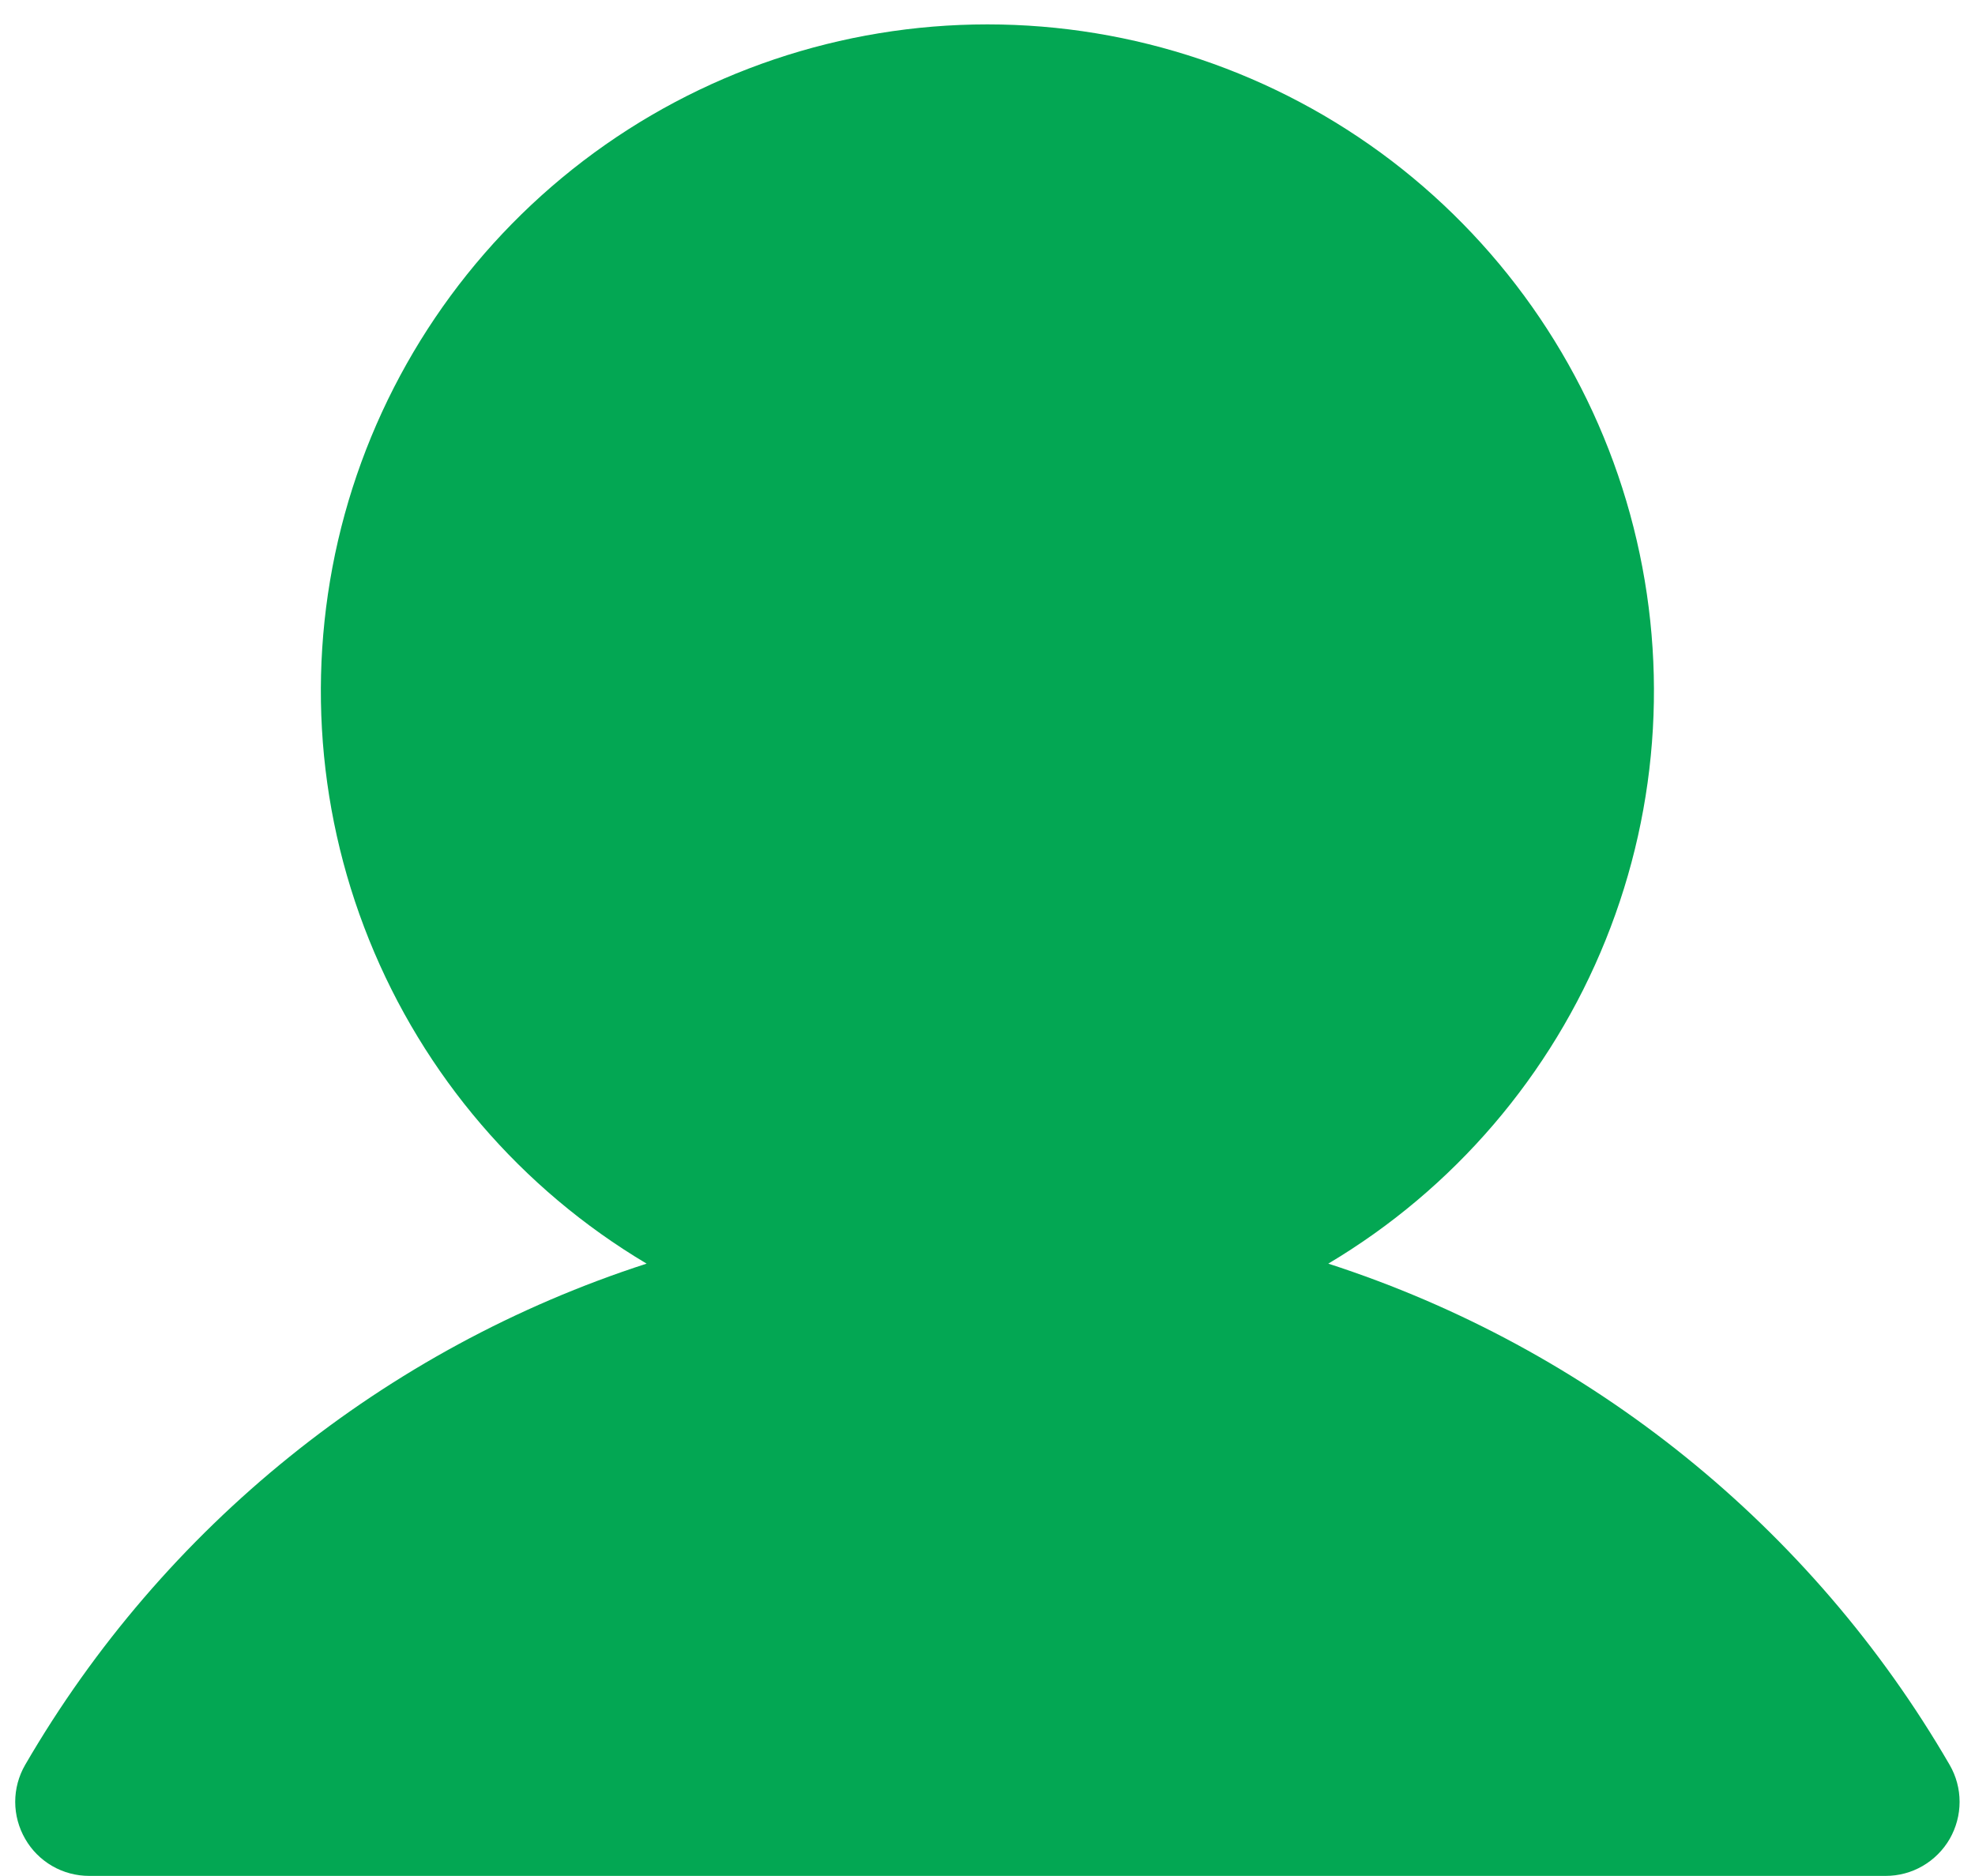
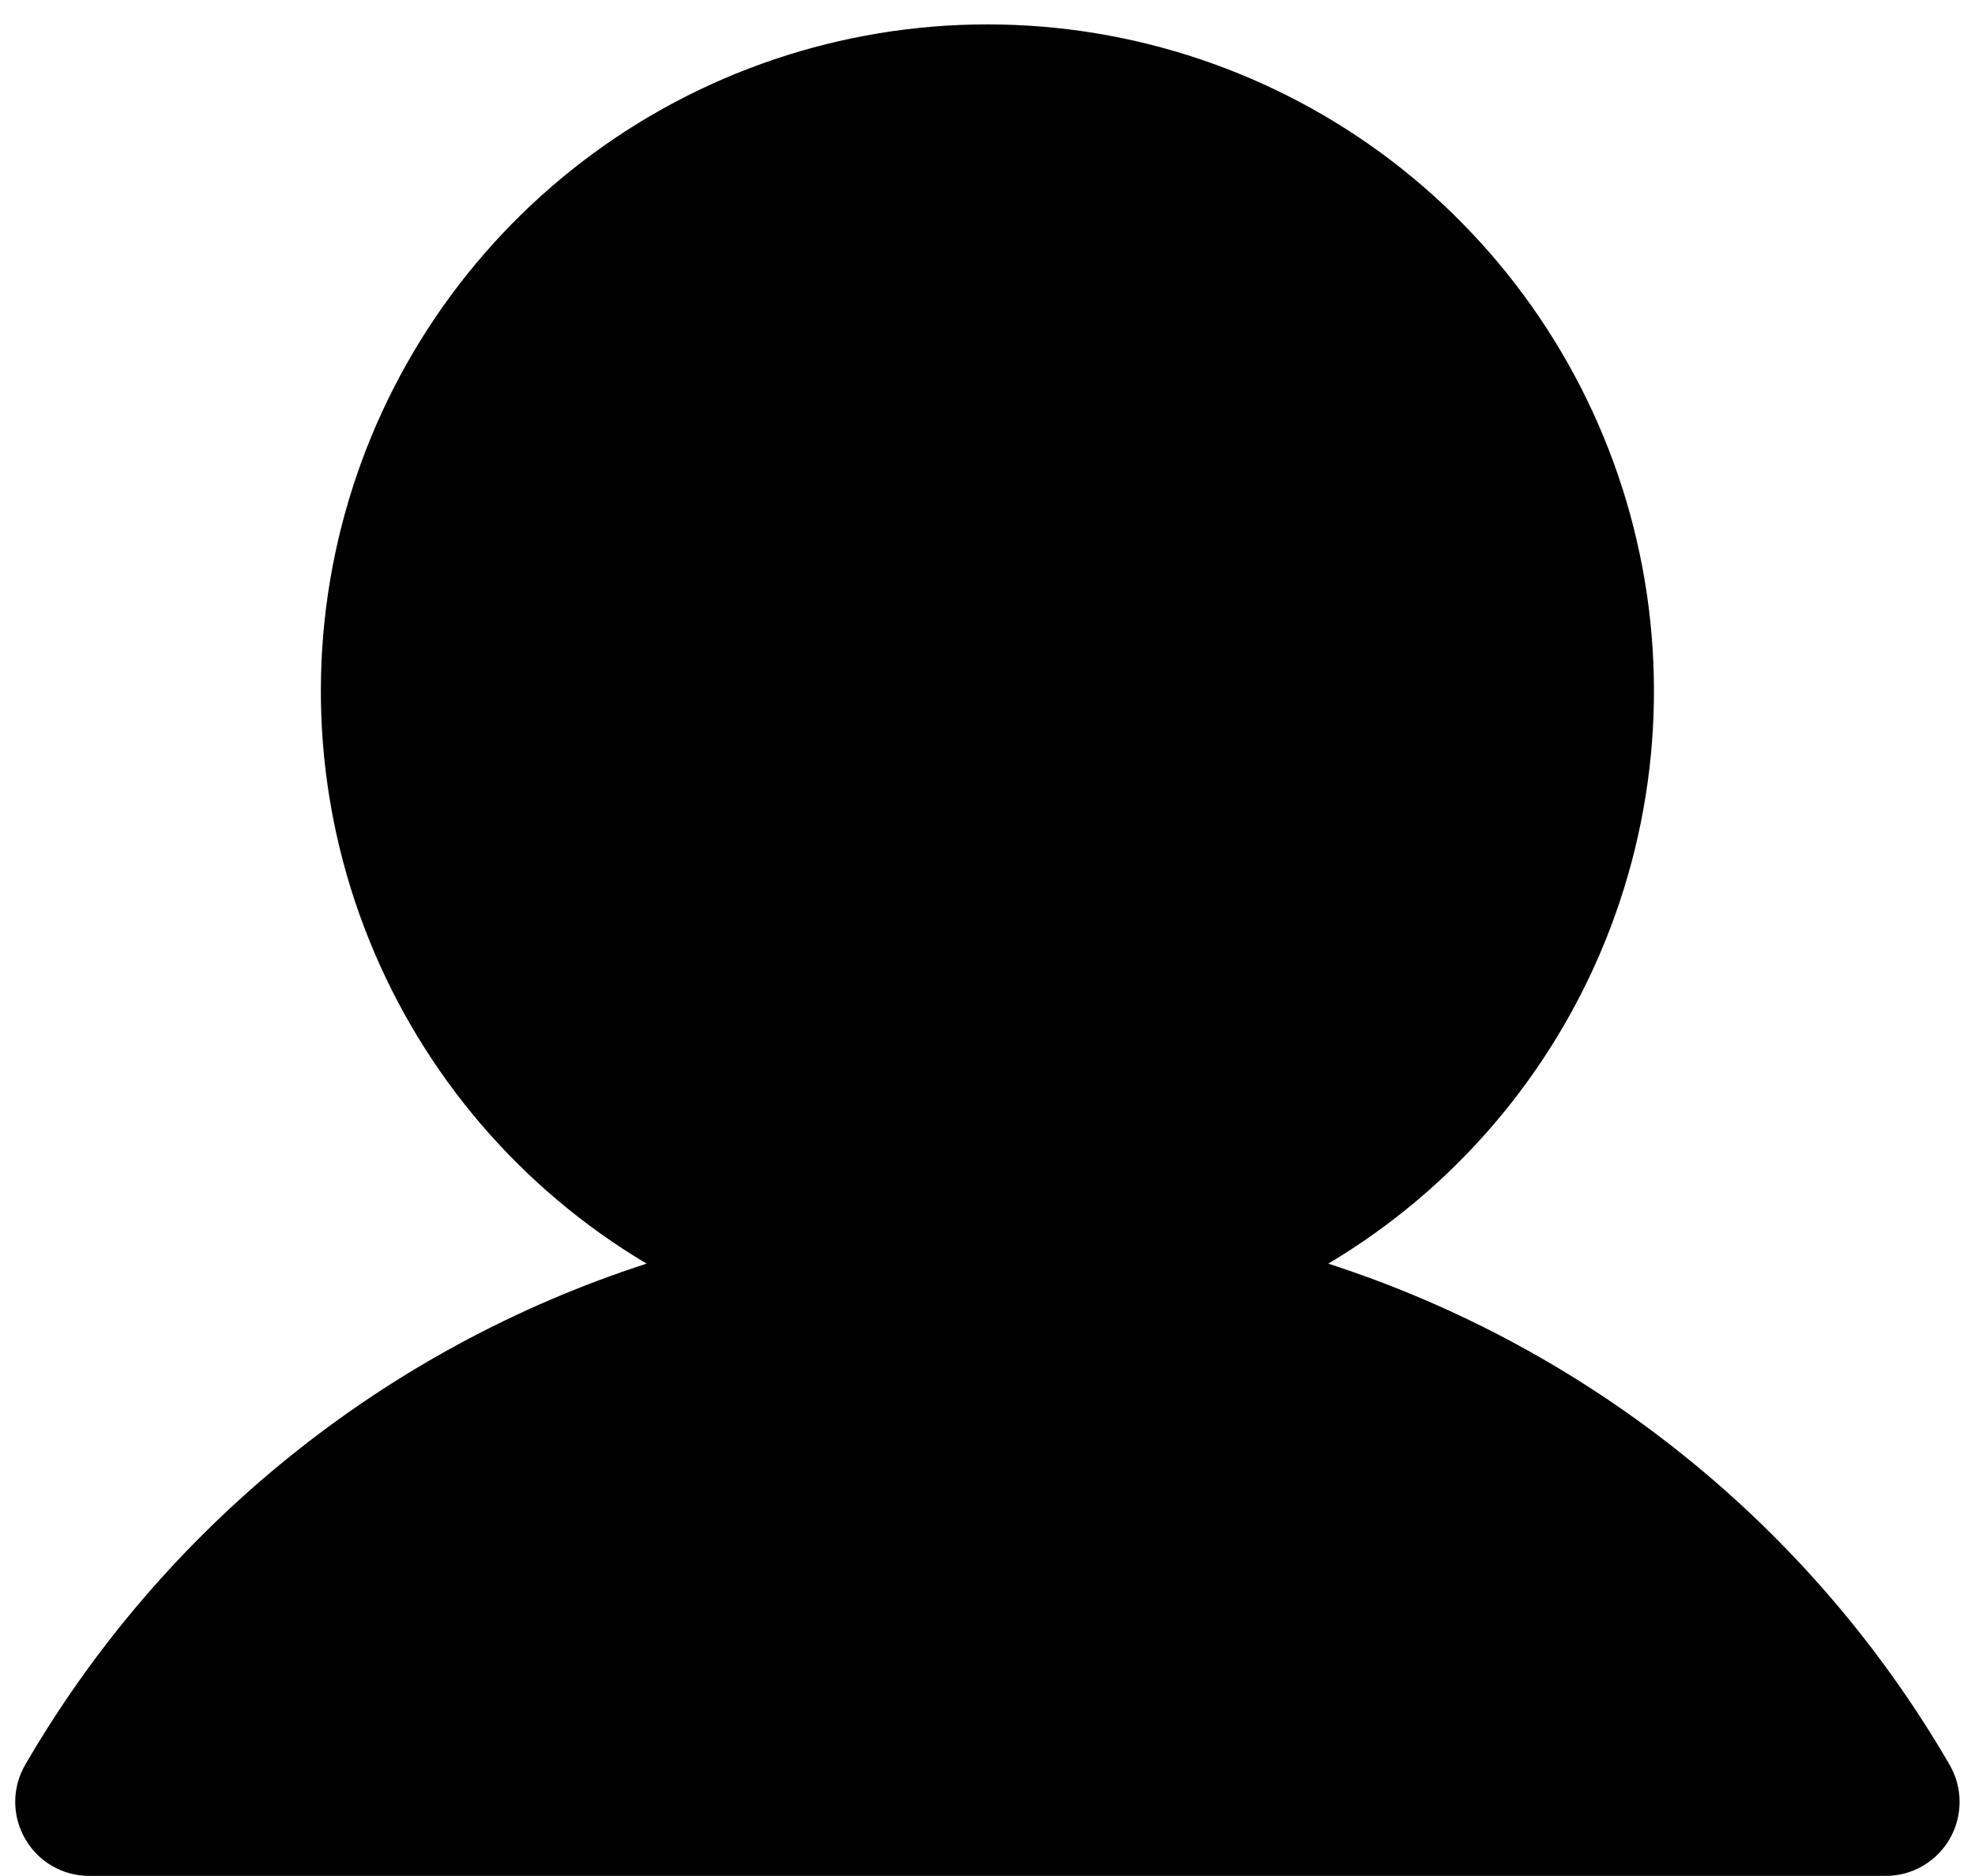
- <svg xmlns="http://www.w3.org/2000/svg" width="20" height="19" viewBox="0 0 20 19" fill="none" id="user">
-   <path d="M19.743 17.874C18.344 15.463 16.102 13.656 13.451 12.798C14.721 12.042 15.708 10.89 16.26 9.519C16.813 8.147 16.899 6.633 16.507 5.207C16.115 3.782 15.266 2.525 14.091 1.628C12.915 0.732 11.477 0.247 9.999 0.247C8.521 0.247 7.083 0.732 5.908 1.628C4.732 2.525 3.883 3.782 3.491 5.207C3.099 6.633 3.185 8.147 3.738 9.519C4.29 10.89 5.277 12.042 6.548 12.798C3.896 13.656 1.655 15.463 0.255 17.874C0.189 17.988 0.154 18.117 0.154 18.249C0.154 18.38 0.189 18.51 0.255 18.624C0.32 18.738 0.415 18.833 0.529 18.899C0.643 18.965 0.773 18.999 0.904 18.999L19.094 18.999C19.226 18.999 19.355 18.965 19.469 18.899C19.583 18.833 19.678 18.738 19.744 18.624C19.809 18.51 19.844 18.381 19.844 18.249C19.844 18.117 19.809 17.988 19.743 17.874L19.743 17.874Z" fill="#03A753" />
+ <svg xmlns="http://www.w3.org/2000/svg" viewBox="0 0 20 19" id="user">
+   <path d="M19.743 17.874C18.344 15.463 16.102 13.656 13.451 12.798C14.721 12.042 15.708 10.89 16.26 9.519C16.813 8.147 16.899 6.633 16.507 5.207C16.115 3.782 15.266 2.525 14.091 1.628C12.915 0.732 11.477 0.247 9.999 0.247C8.521 0.247 7.083 0.732 5.908 1.628C4.732 2.525 3.883 3.782 3.491 5.207C3.099 6.633 3.185 8.147 3.738 9.519C4.29 10.89 5.277 12.042 6.548 12.798C3.896 13.656 1.655 15.463 0.255 17.874C0.189 17.988 0.154 18.117 0.154 18.249C0.154 18.38 0.189 18.51 0.255 18.624C0.32 18.738 0.415 18.833 0.529 18.899C0.643 18.965 0.773 18.999 0.904 18.999L19.094 18.999C19.226 18.999 19.355 18.965 19.469 18.899C19.583 18.833 19.678 18.738 19.744 18.624C19.809 18.51 19.844 18.381 19.844 18.249C19.844 18.117 19.809 17.988 19.743 17.874L19.743 17.874Z" />
</svg>
